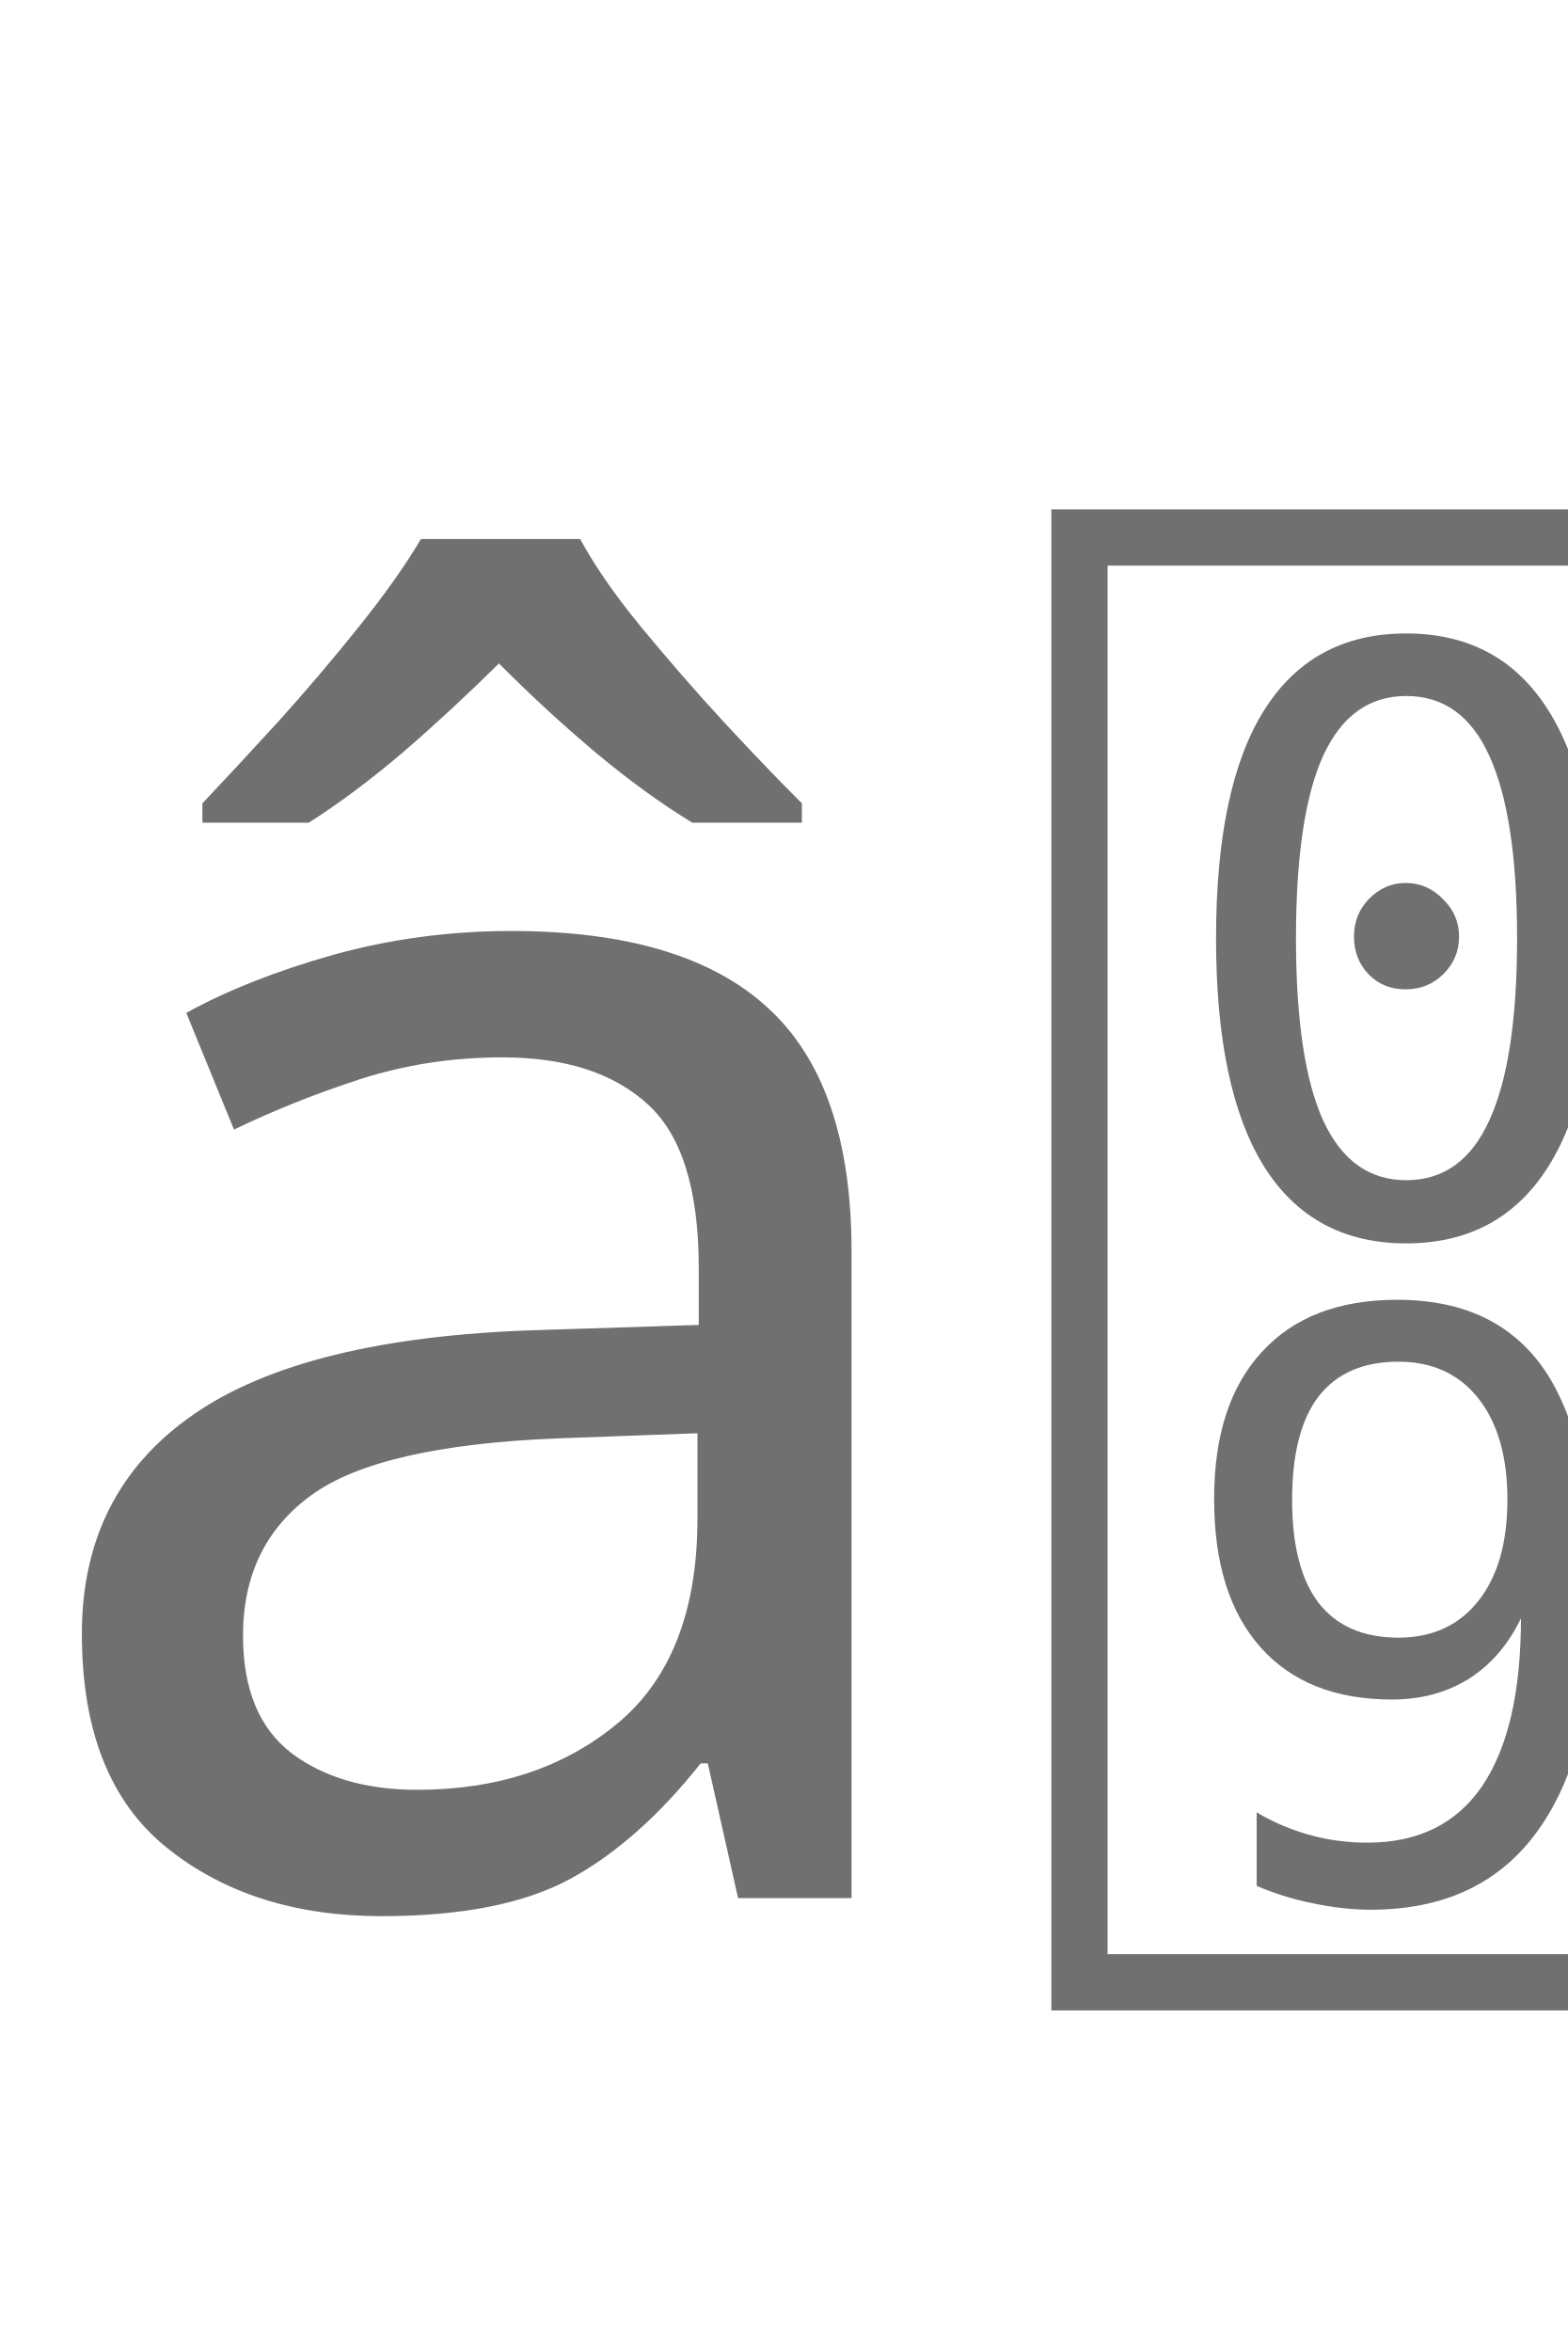
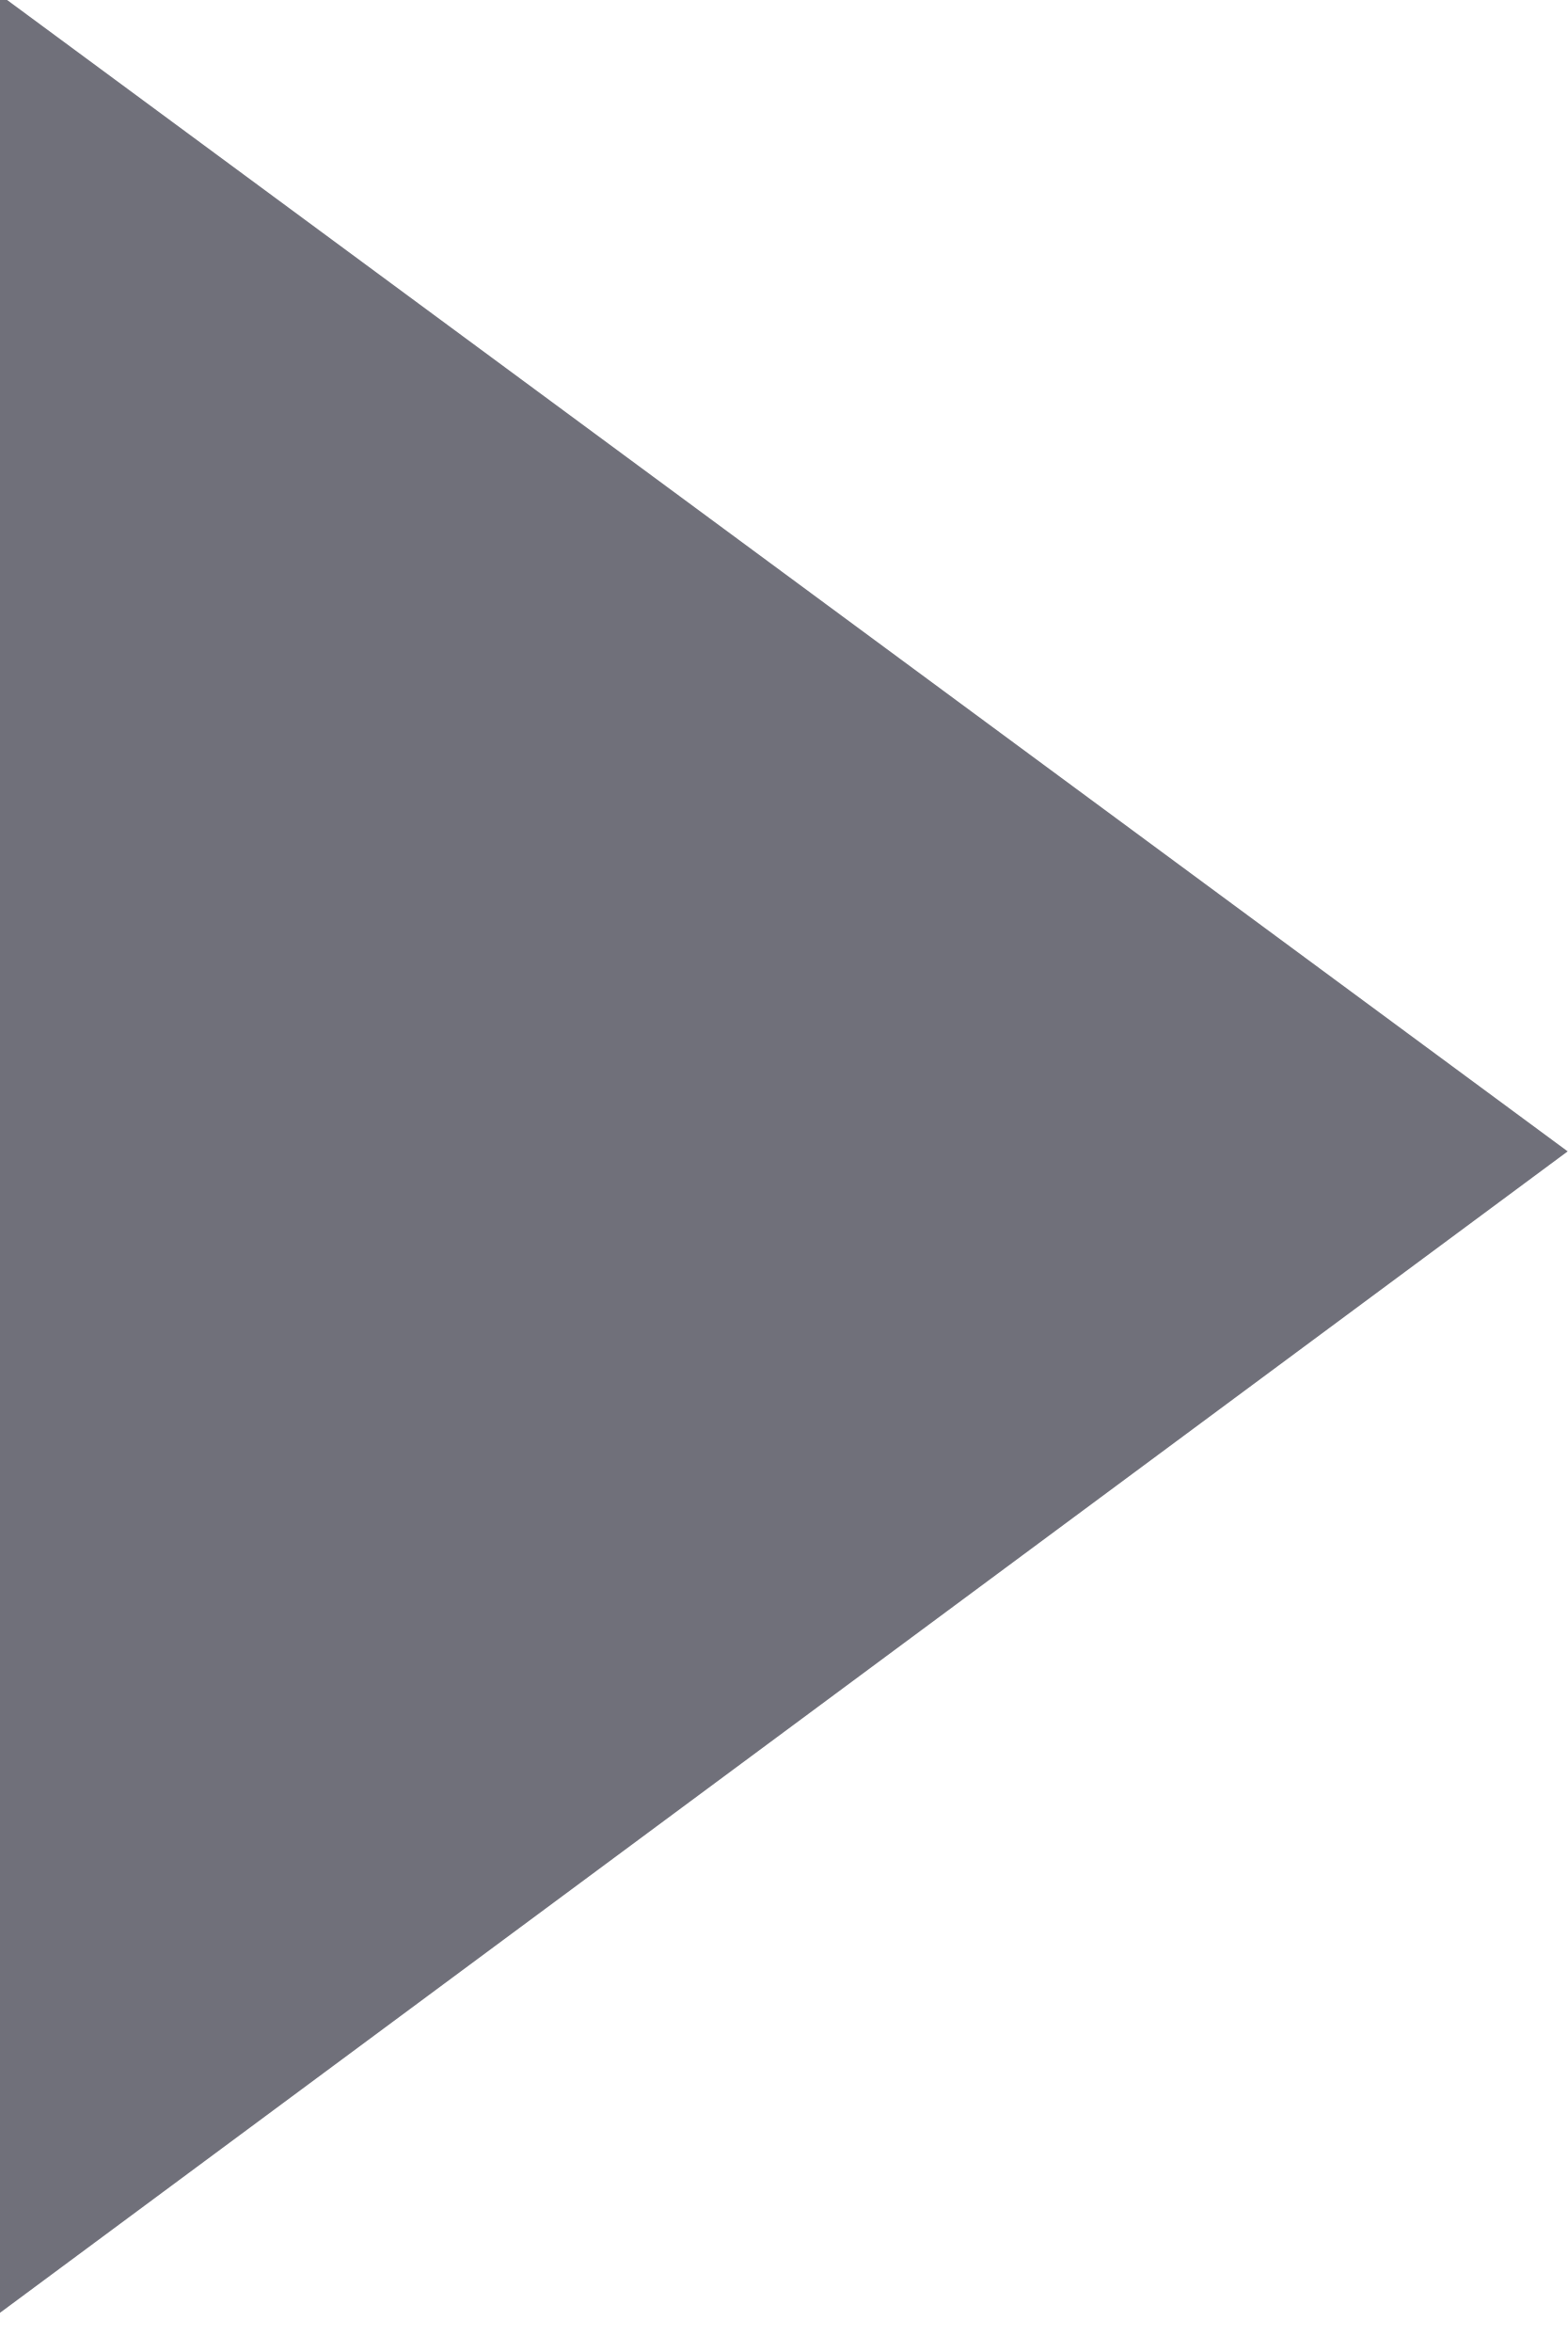
- <svg xmlns="http://www.w3.org/2000/svg" width="38" height="57" viewBox="0 0 38 57">
-   <text id="_" data-name="â" transform="translate(0 46)" fill="#707070" font-size="43" font-family="SegoeUISymbol, Segoe UI Symbol">
-     <tspan x="0" y="0">â</tspan>
-   </text>
+ <svg xmlns="http://www.w3.org/2000/svg" id="ã¬ã¤ã¤ã¼_1" data-name="ã¬ã¤ã¤ã¼ 1" viewBox="0 0 200 300">
+   <defs>
+     <style>
+       .cls-1 {
+         fill: #70707a;
+       }
+     </style>
+   </defs>
+   <path class="cls-1" d="M200,146.86,0-.67V295Z" />
</svg>
